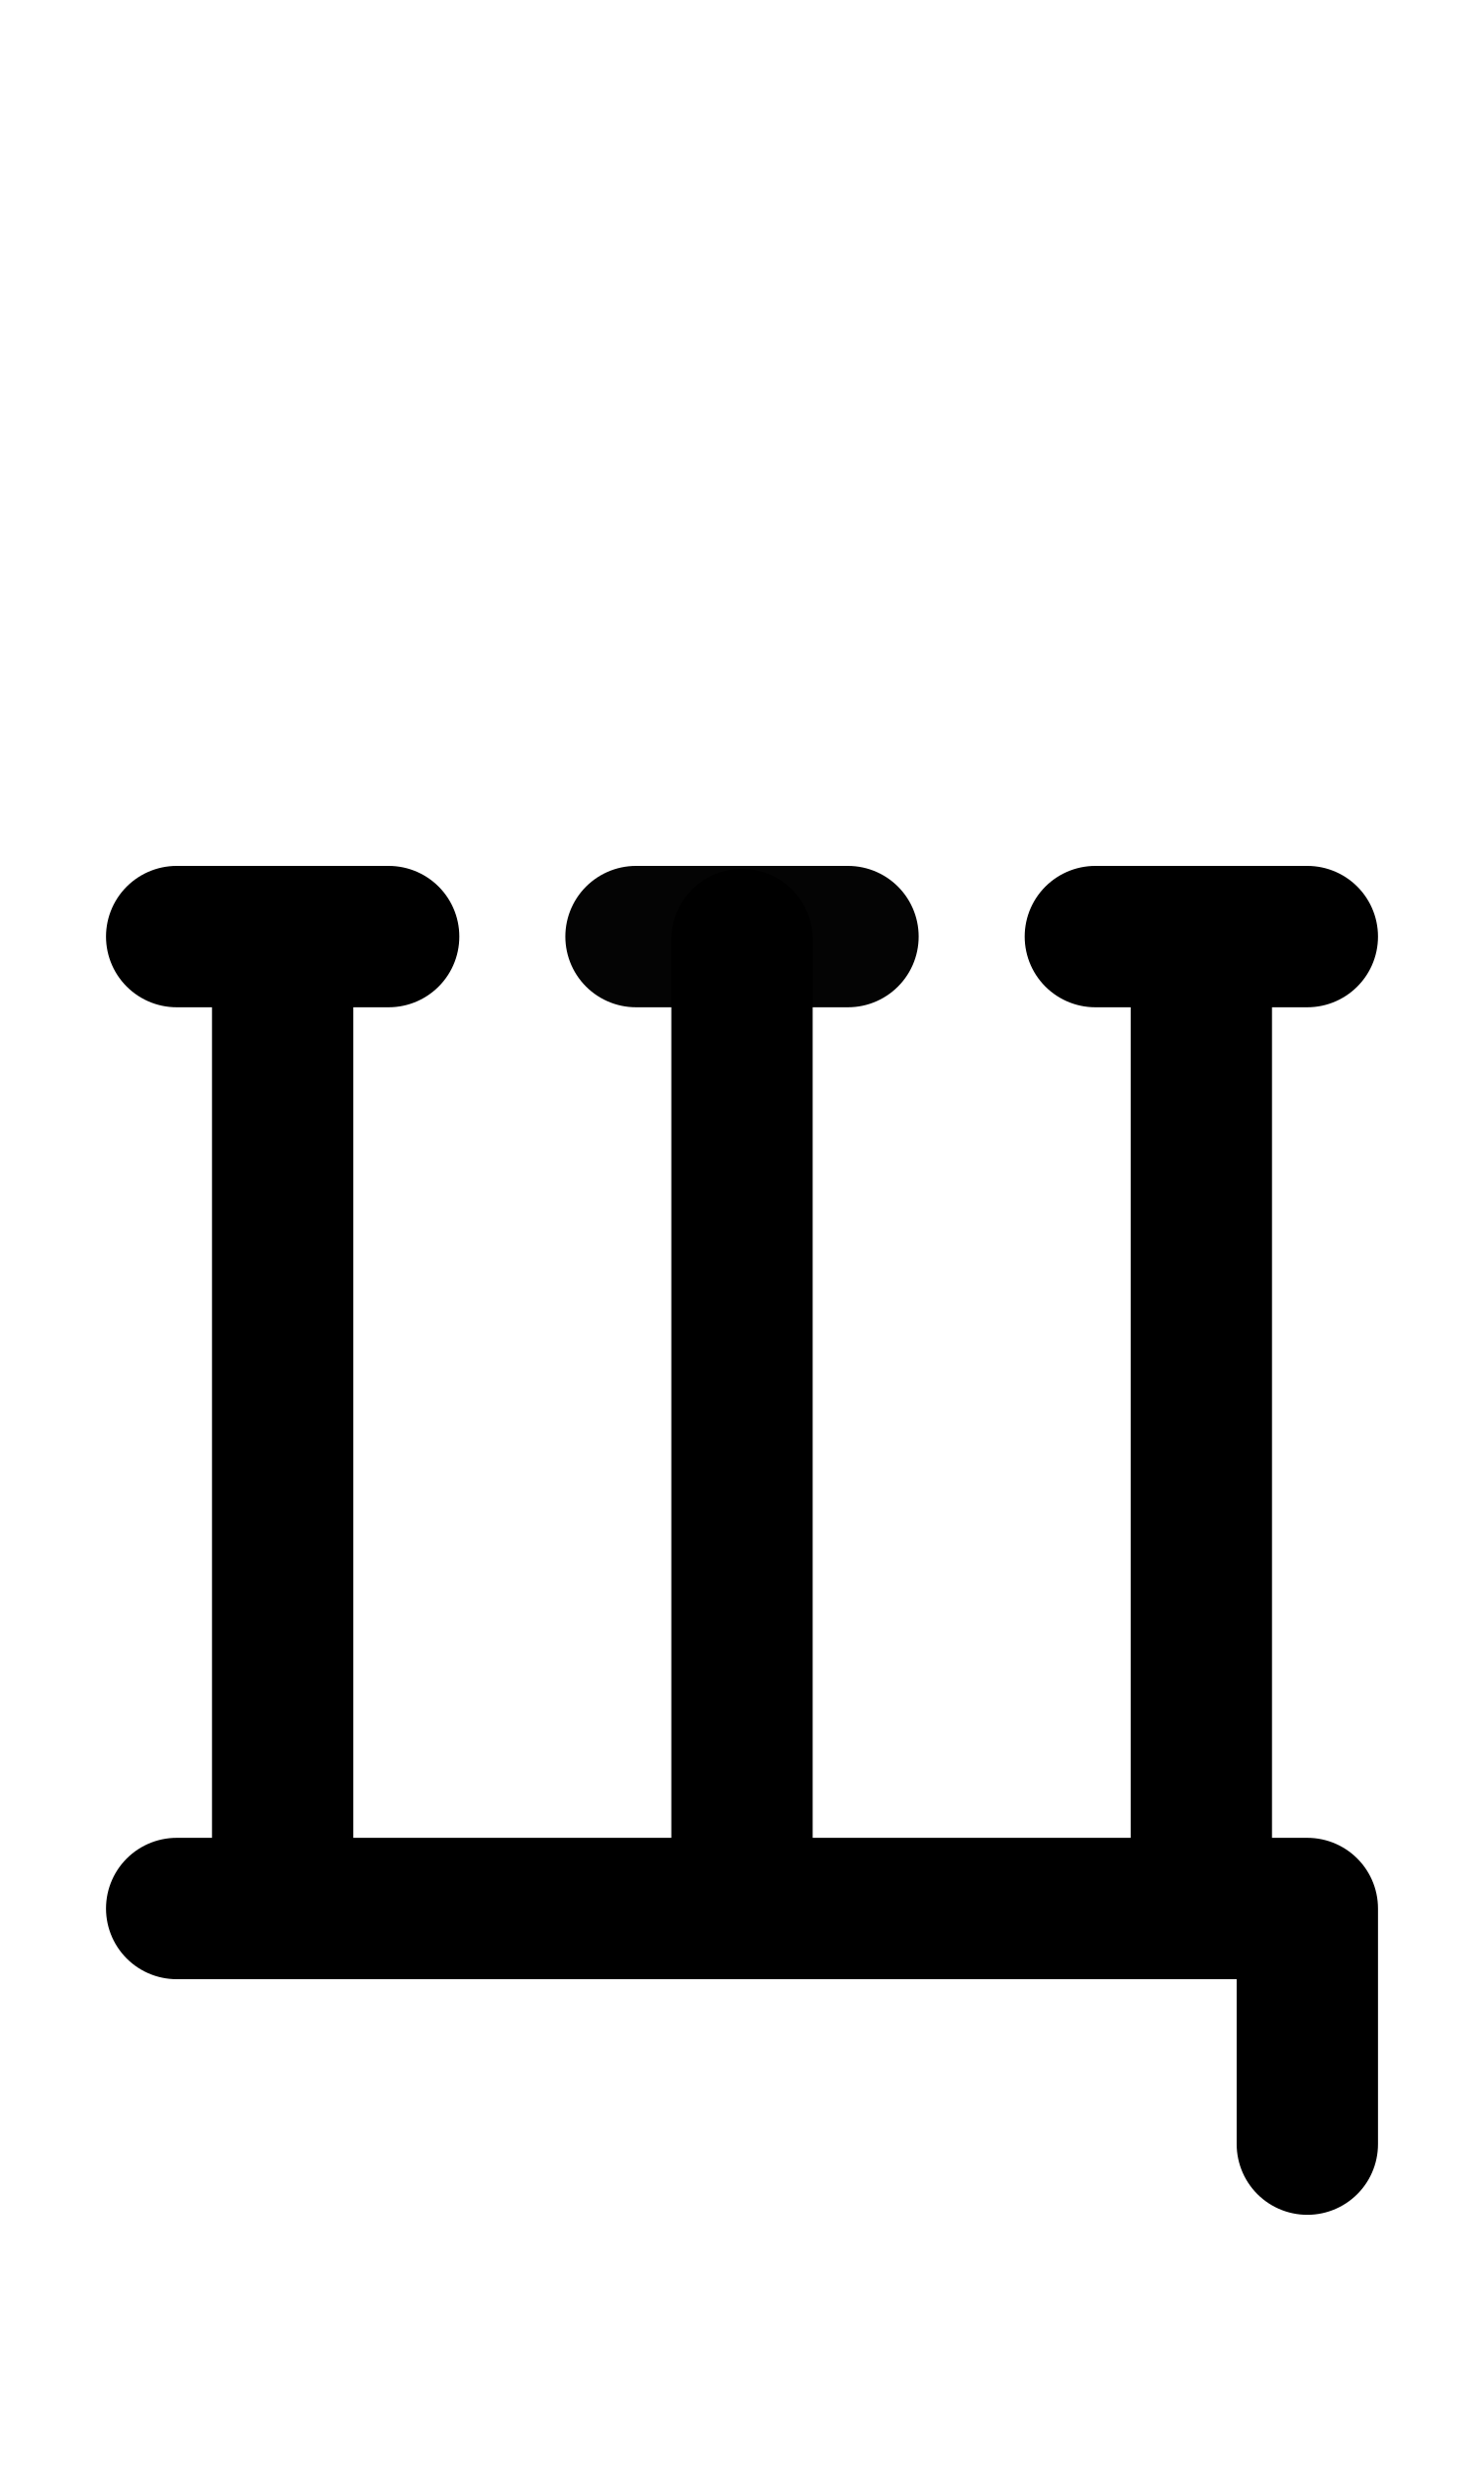
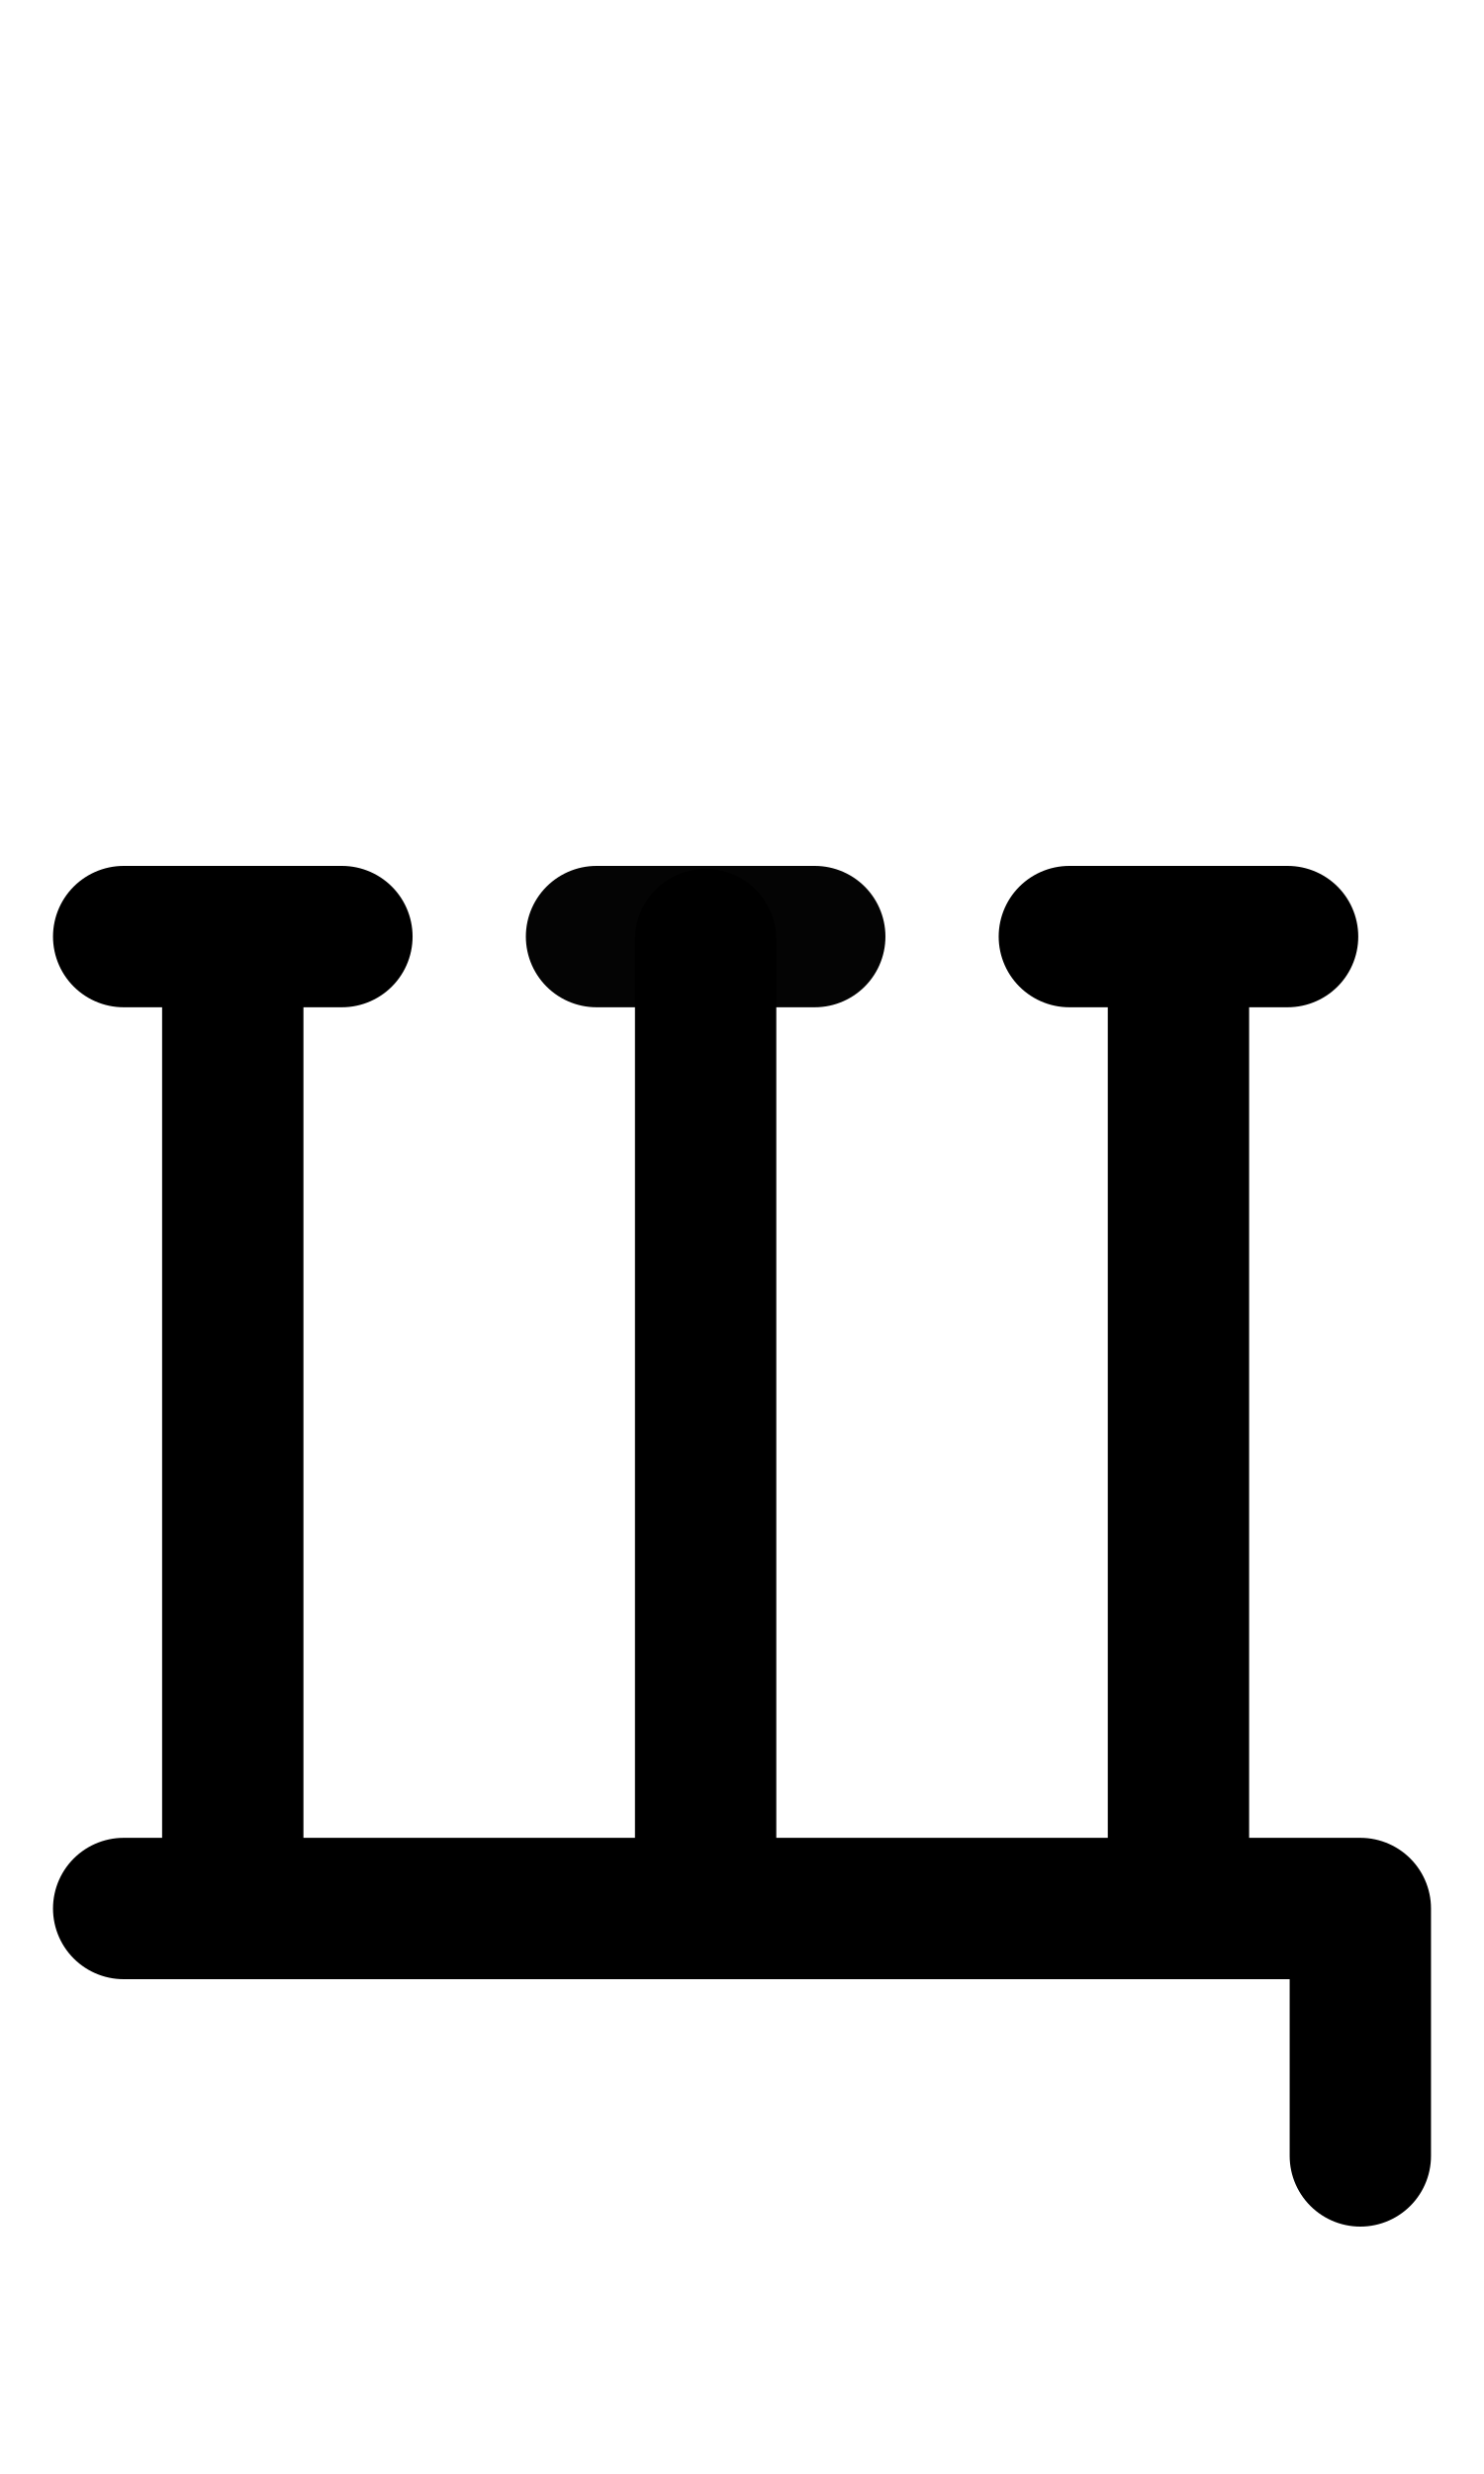
<svg xmlns="http://www.w3.org/2000/svg" width="1008" height="1680" viewBox="0 0 63 105" version="1.1" id="svg5" xml:space="preserve">
  <defs id="defs2" />
  <g id="layer3" style="display:inline;opacity:0.5;stroke-width:3.6;stroke-dasharray:none" transform="matrix(0.8333333,0,0,0.8333333,-157.9762,-173.0963)" />
  <g id="layer2" style="display:inline" />
  <g id="layer1" style="display:inline">
-     <path style="display:inline;fill:none;stroke:#000000;stroke-width:6;stroke-linecap:round;stroke-linejoin:round;stroke-dasharray:none" d="m 7.5,81 h 48 V 91" id="path65" />
-     <path style="display:inline;fill:none;stroke:#000000;stroke-width:6;stroke-linecap:round;stroke-linejoin:round;stroke-dasharray:none" d="m 7.5,39.75 h 9" id="path66" />
-     <path style="display:inline;fill:none;stroke:#000000;stroke-width:6;stroke-linecap:round;stroke-linejoin:round;stroke-dasharray:none" d="M 12,39.875 V 80.875" id="path67" />
-     <path style="display:inline;fill:none;stroke:#000000;stroke-width:6;stroke-linecap:round;stroke-linejoin:round;stroke-dasharray:none" d="m 46.5,39.75 h 9" id="path69" />
-     <path style="display:inline;fill:none;stroke:#000000;stroke-width:6;stroke-linecap:round;stroke-linejoin:round;stroke-dasharray:none" d="M 51,39.875 V 80.875" id="path70" />
-     <path style="fill:none;stroke:#040404;stroke-width:6;stroke-linecap:round;stroke-linejoin:round;stroke-miterlimit:2.613;stroke-dasharray:none" d="m 27,39.75 h 9" id="path3762" />
-     <path style="display:inline;fill:none;stroke:#000000;stroke-width:6;stroke-linecap:round;stroke-linejoin:round;stroke-dasharray:none" d="M 31.5,39.875 V 80.875" id="path4127" />
+     <path style="display:inline;fill:none;stroke:#000000;stroke-width:6;stroke-linecap:round;stroke-linejoin:round;stroke-dasharray:none" d="M 5.25,81 H 57.75 V 91.5" id="path65" />
+     <path style="display:inline;fill:none;stroke:#000000;stroke-width:6;stroke-linecap:round;stroke-linejoin:round;stroke-dasharray:none" d="M 5.25,39.75 H 14.515" id="path66" />
+     <path style="display:inline;fill:none;stroke:#000000;stroke-width:6;stroke-linecap:round;stroke-linejoin:round;stroke-dasharray:none" d="M 9.882,39.875 V 80.875" id="path67" />
+     <path style="display:inline;fill:none;stroke:#000000;stroke-width:6;stroke-linecap:round;stroke-linejoin:round;stroke-dasharray:none" d="m 45.397,39.75 h 9.265" id="path69" />
+     <path style="display:inline;fill:none;stroke:#000000;stroke-width:6;stroke-linecap:round;stroke-linejoin:round;stroke-dasharray:none" d="M 50.029,39.875 V 80.875" id="path70" />
+     <path style="fill:none;stroke:#040404;stroke-width:6;stroke-linecap:round;stroke-linejoin:round;stroke-miterlimit:2.613;stroke-dasharray:none" d="m 25.324,39.75 h 9.265" id="path3762" />
+     <path style="display:inline;fill:none;stroke:#000000;stroke-width:6;stroke-linecap:round;stroke-linejoin:round;stroke-dasharray:none" d="M 29.956,39.875 V 80.875" id="path4127" />
  </g>
</svg>
